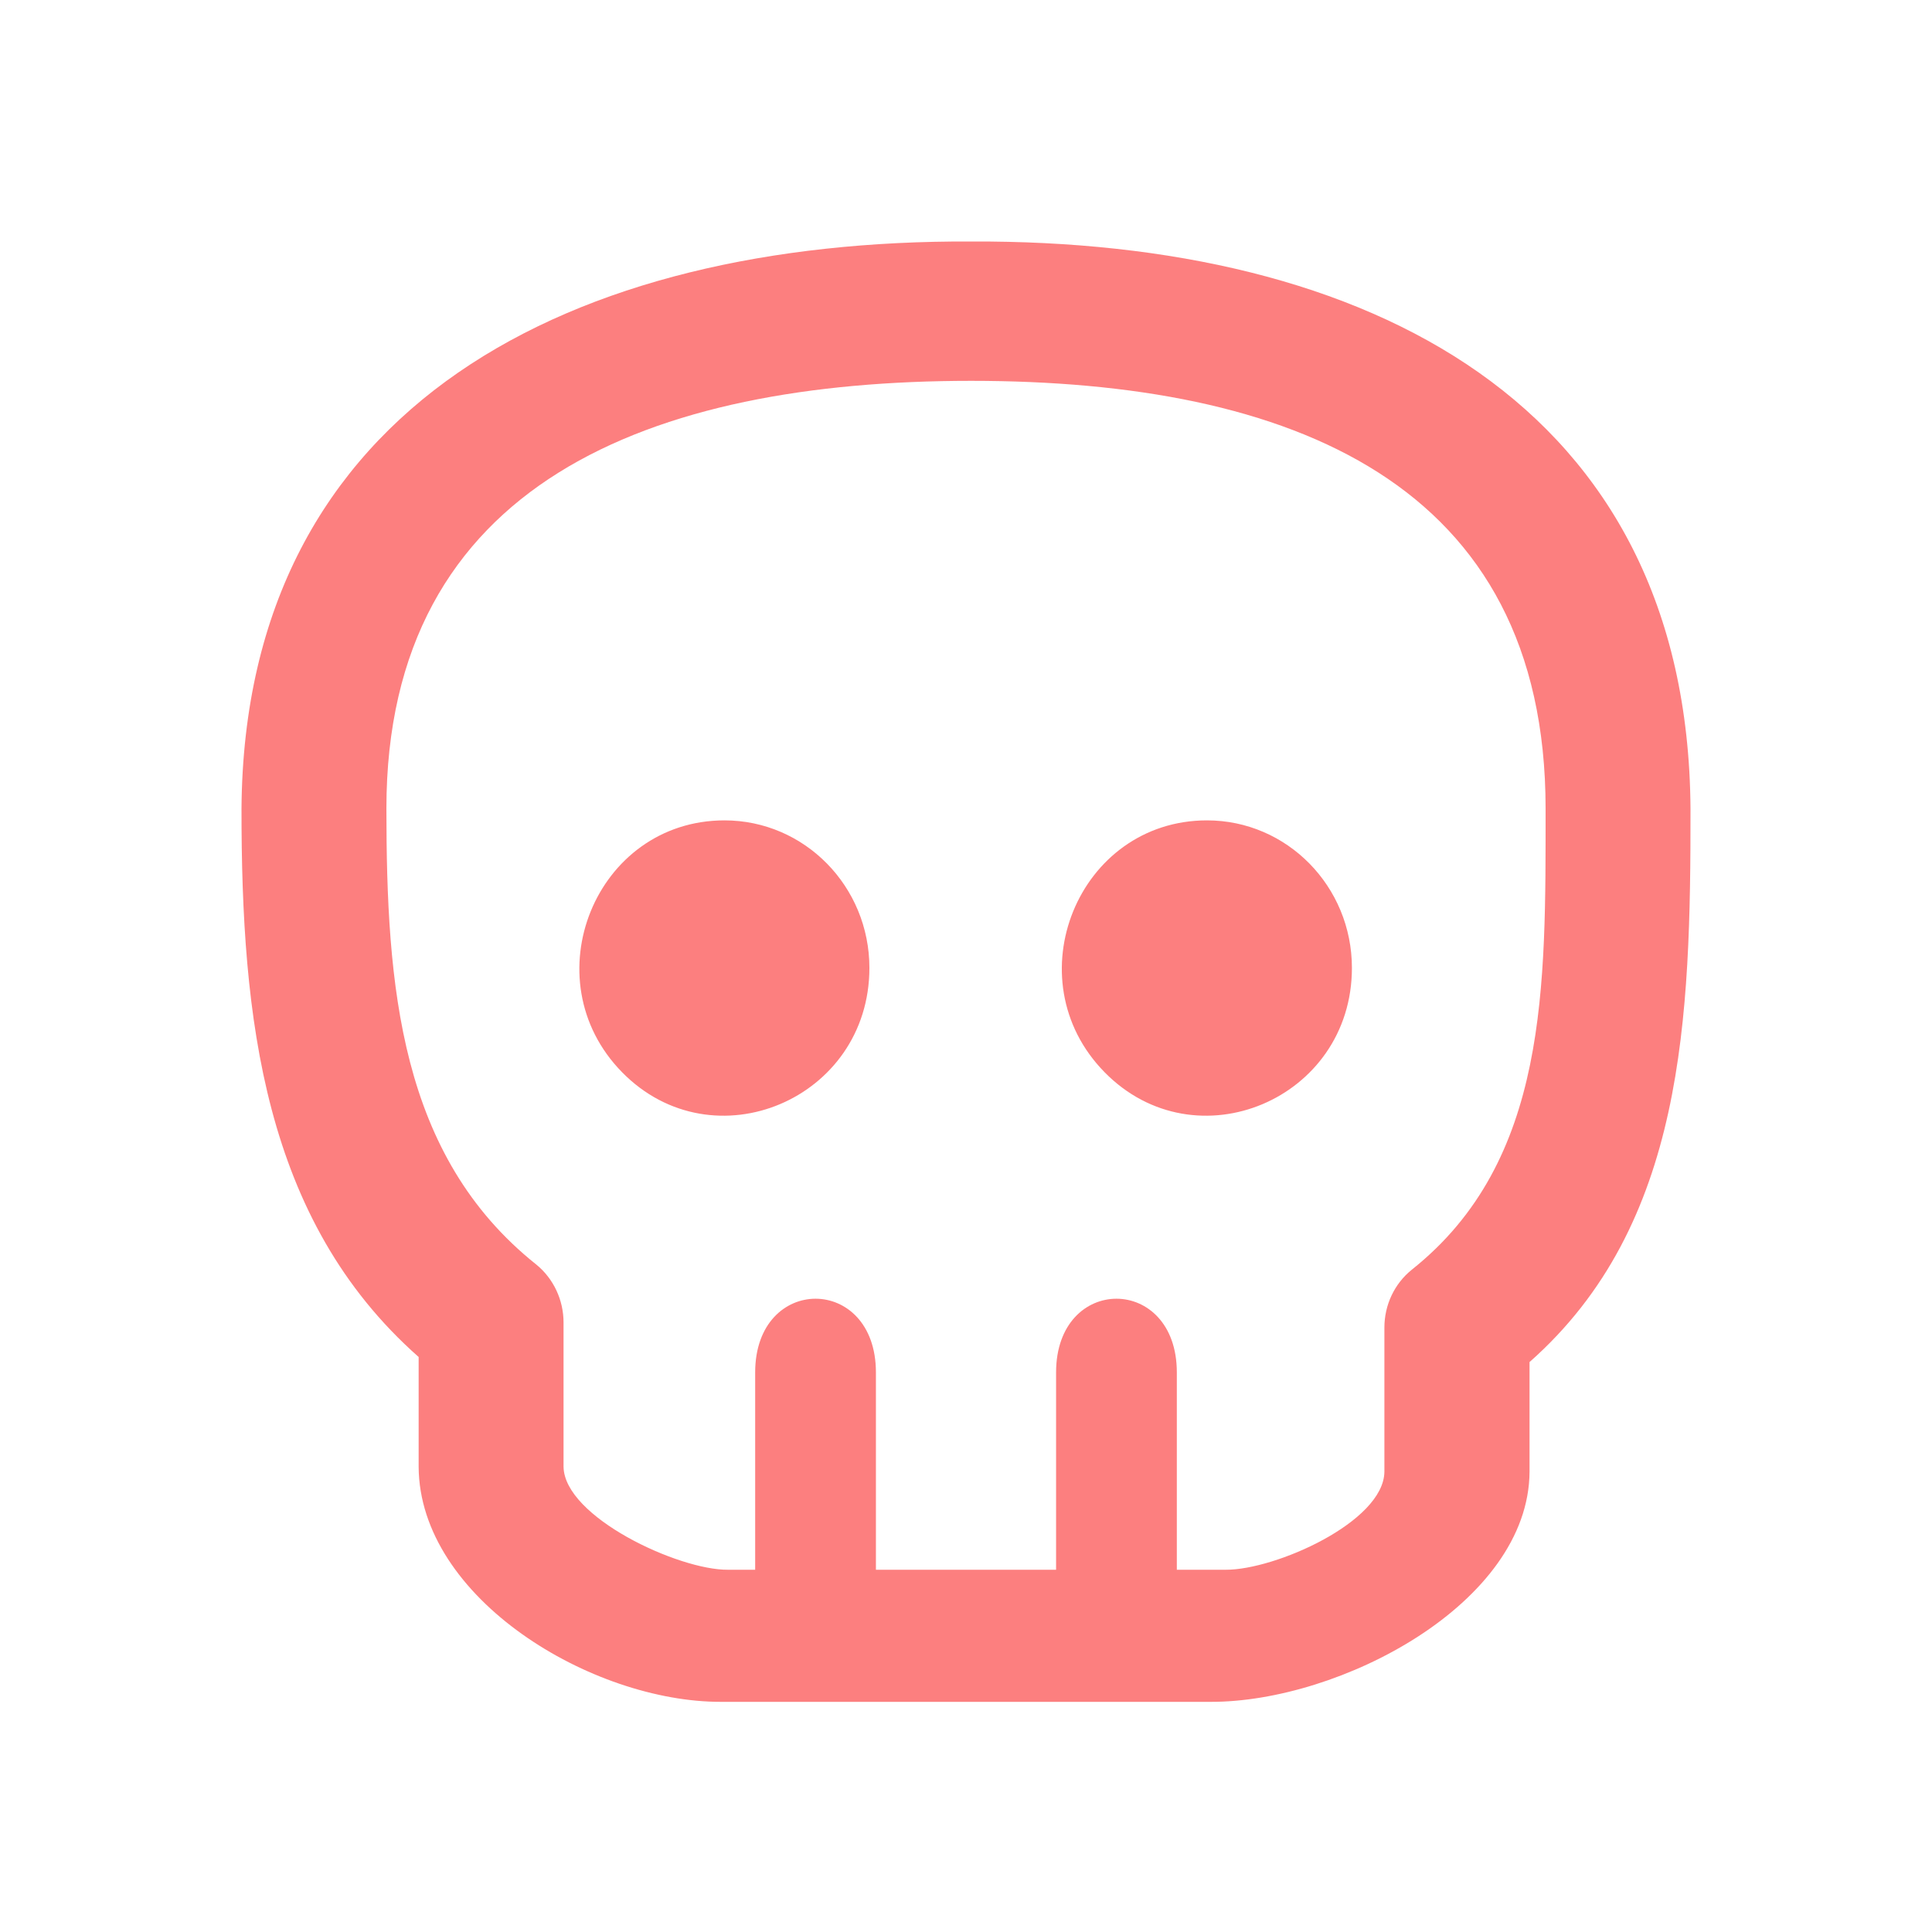
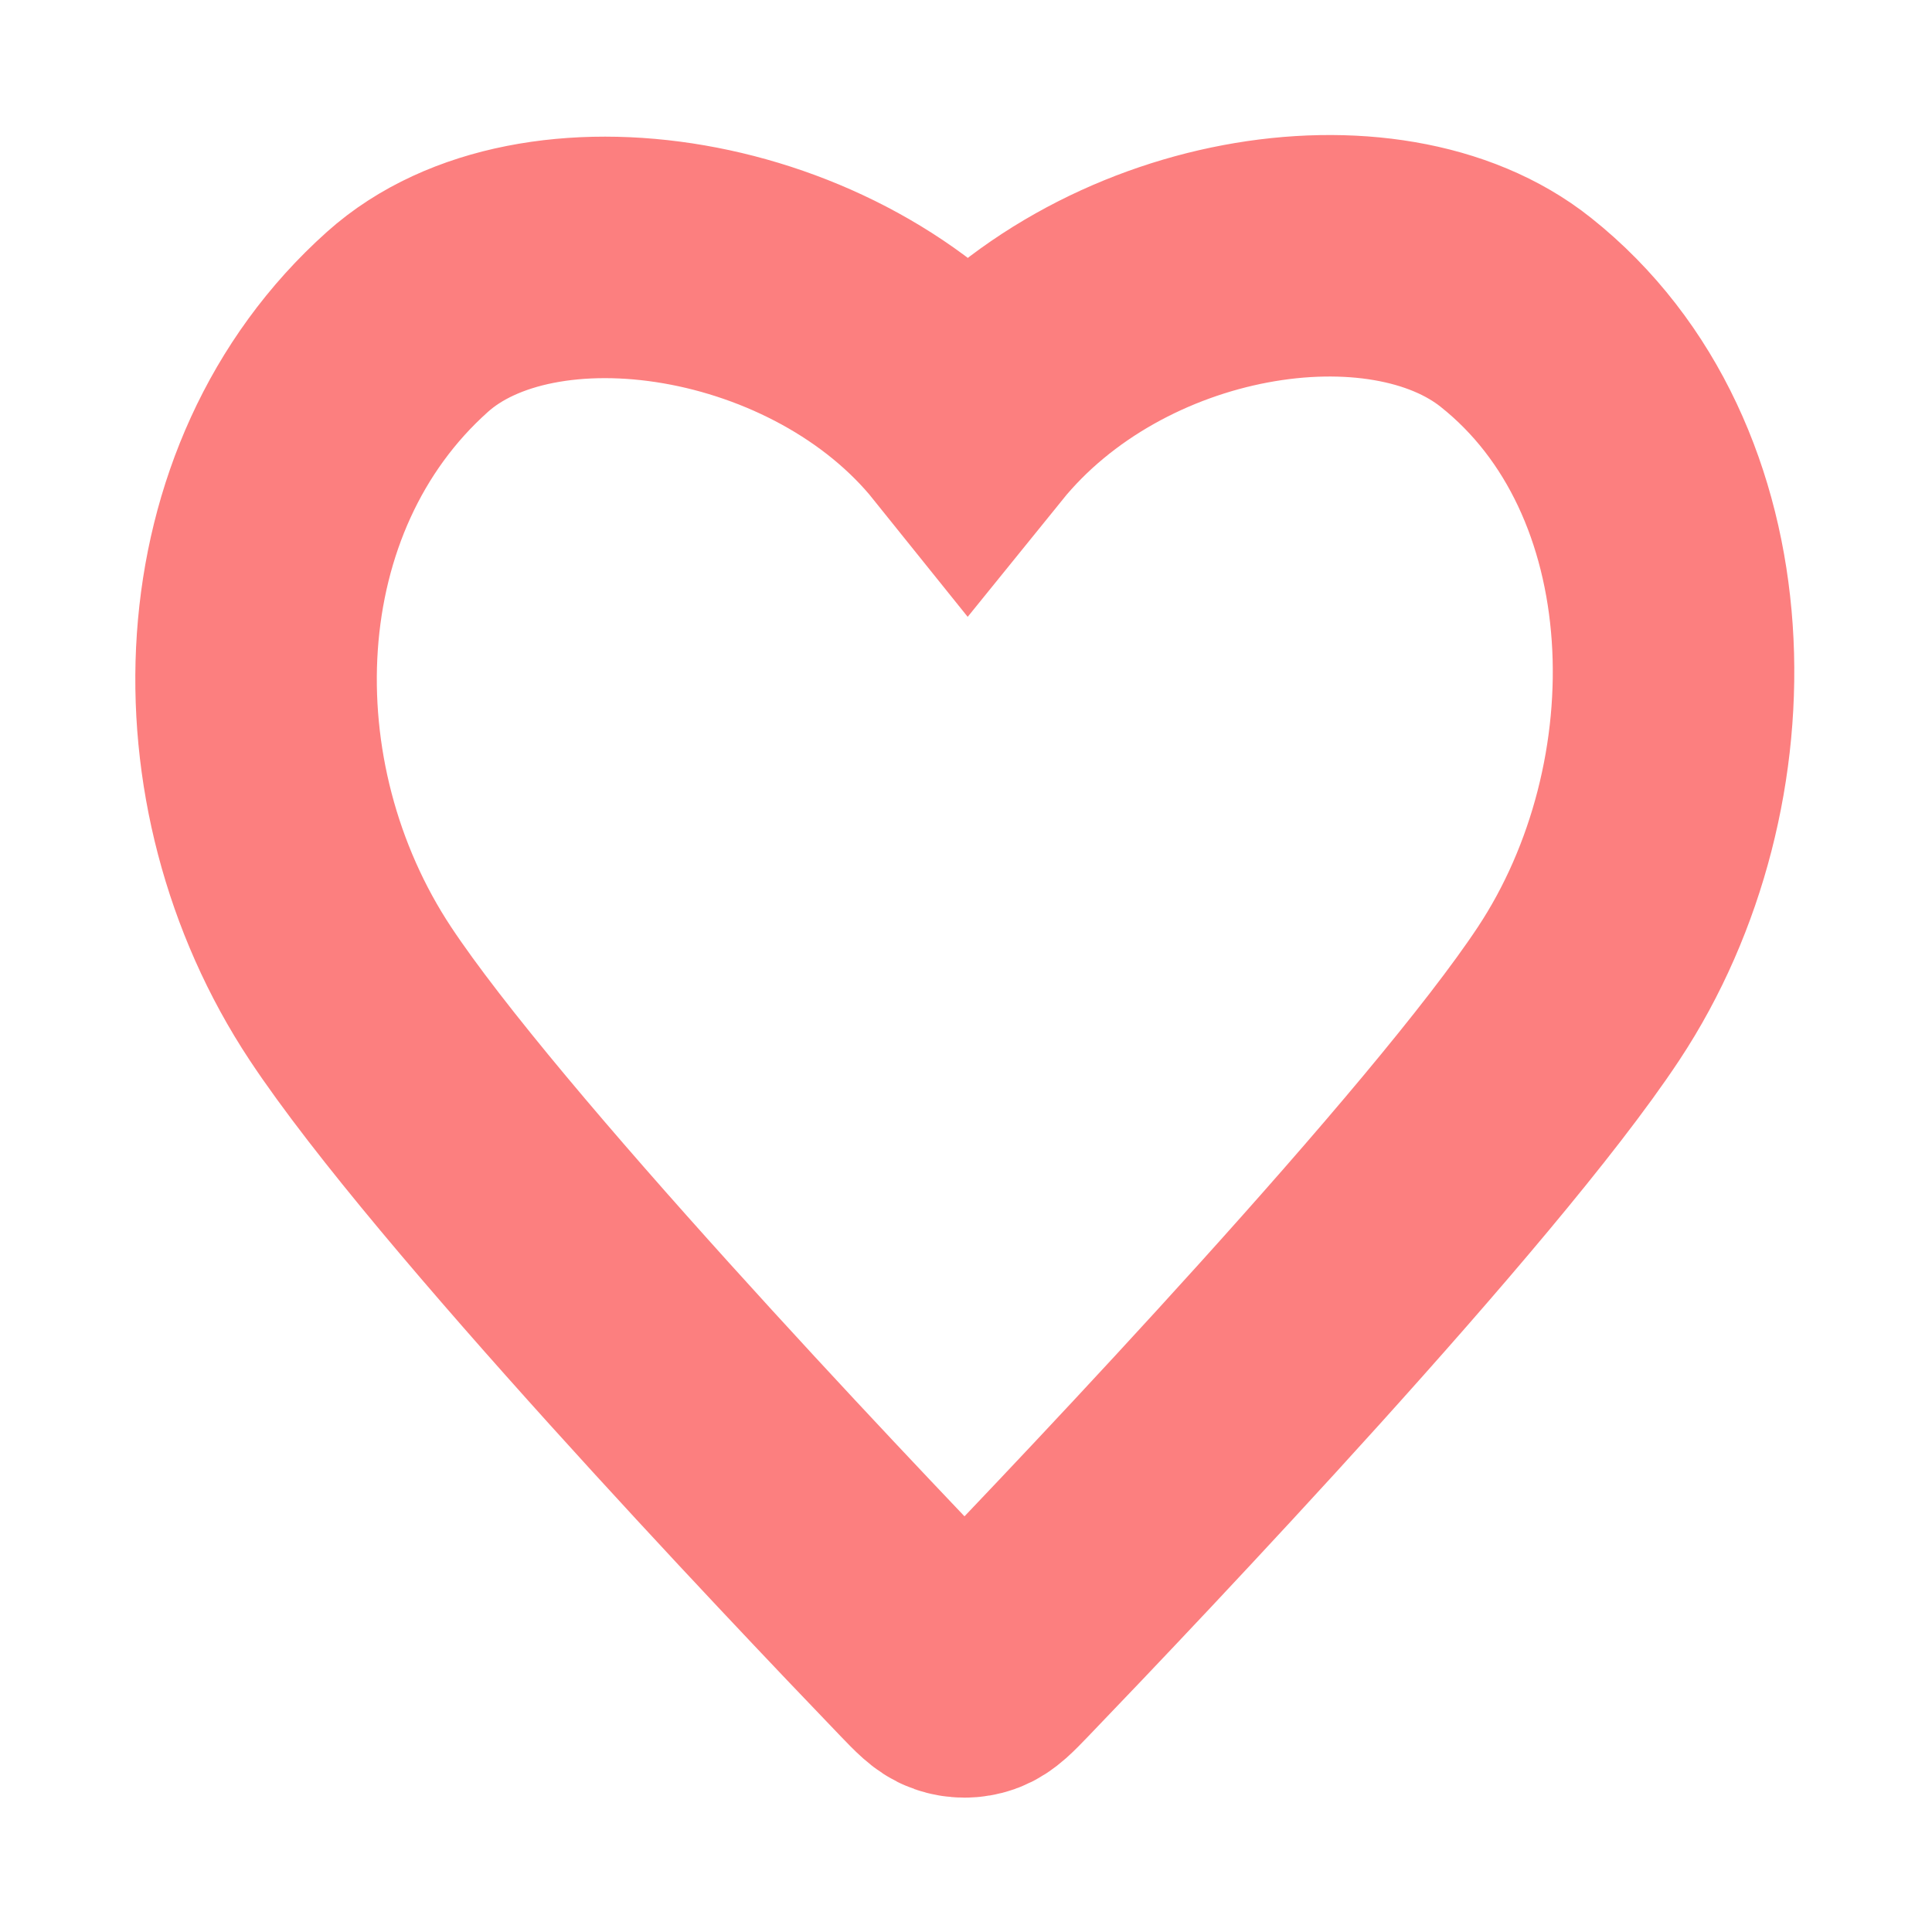
<svg xmlns="http://www.w3.org/2000/svg" width="16" height="16" viewBox="0 0 16 16" version="1.1" id="svg1" xml:space="preserve">
  <defs id="defs1" />
  <g id="layer1">
-     <path d="m 8.042,2 c -3.294,-0.015 -6.019,1.344 -6.042,4.697 -7.21e-4,1.734 0.18,3.404 1.467,4.541 v 0.908 c 0.005,1.092 1.436,1.952 2.508,1.948 h 4.05 c 1.072,0.003 2.636,-0.814 2.642,-1.906 v -0.908 c 1.287,-1.137 1.334,-2.849 1.333,-4.583 -0.022,-3.353 -2.665,-4.711 -5.958,-4.697 z m 3.65,8.515 c -0.144,0.116 -0.227,0.292 -0.227,0.479 v 1.195 C 11.459,12.604 10.56,13.002 10.151,13 H 9.746 v -1.634 c 0,-0.814 -1,-0.814 -1,0 V 13 H 7.254 v -1.634 c 0,-0.814 -1,-0.814 -1,0 V 13 H 6.029 C 5.62,13.004 4.672,12.563 4.667,12.146 V 10.952 C 4.667,10.766 4.584,10.589 4.442,10.473 3.307,9.569 3.201,8.164 3.2,6.697 c 0,-2.699 2.191,-3.543 4.842,-3.543 2.651,0 4.758,0.844 4.758,3.543 -0.001,1.467 0.027,2.915 -1.108,3.818 z M 7.2,8.016 c 0,1.088 -1.293,1.633 -2.048,0.864 C 4.396,8.11 4.931,6.794 6,6.794 c 0.663,0 1.2,0.547 1.2,1.222 z m 3.996,0 c 0,1.088 -1.293,1.633 -2.048,0.864 C 8.391,8.11 8.927,6.794 9.996,6.794 c 0.663,0 1.2,0.547 1.2,1.222 z" id="path1-0" style="fill:#fc7f7f;fill-opacity:1;stroke:#000000;stroke-width:0;stroke-dasharray:none" />
+     <path fill-rule="evenodd" clip-rule="evenodd" d="M 8.017,3.515 C 6.86,2.074 4.449,1.704 3.375,2.665 1.835,4.041 1.756,6.498 2.902,8.229 c 0.953,1.439 3.837,4.475 4.782,5.458 0.106,0.11 0.159,0.165 0.22,0.186 0.054,0.019 0.113,0.019 0.167,0 0.062,-0.022 0.115,-0.077 0.22,-0.186 0.945,-0.983 3.829,-4.018 4.782,-5.458 1.146,-1.731 1.095,-4.359 -0.519,-5.642 C 11.464,1.718 9.183,2.074 8.017,3.515 Z" stroke="#000000" stroke-width="2" stroke-linecap="round" stroke-linejoin="round" id="path1-5" style="fill:none;stroke:#fc7f7f;stroke-width:2;stroke-linecap:round;stroke-linejoin:miter;stroke-dasharray:none;stroke-opacity:1" />
  </g>
</svg>
